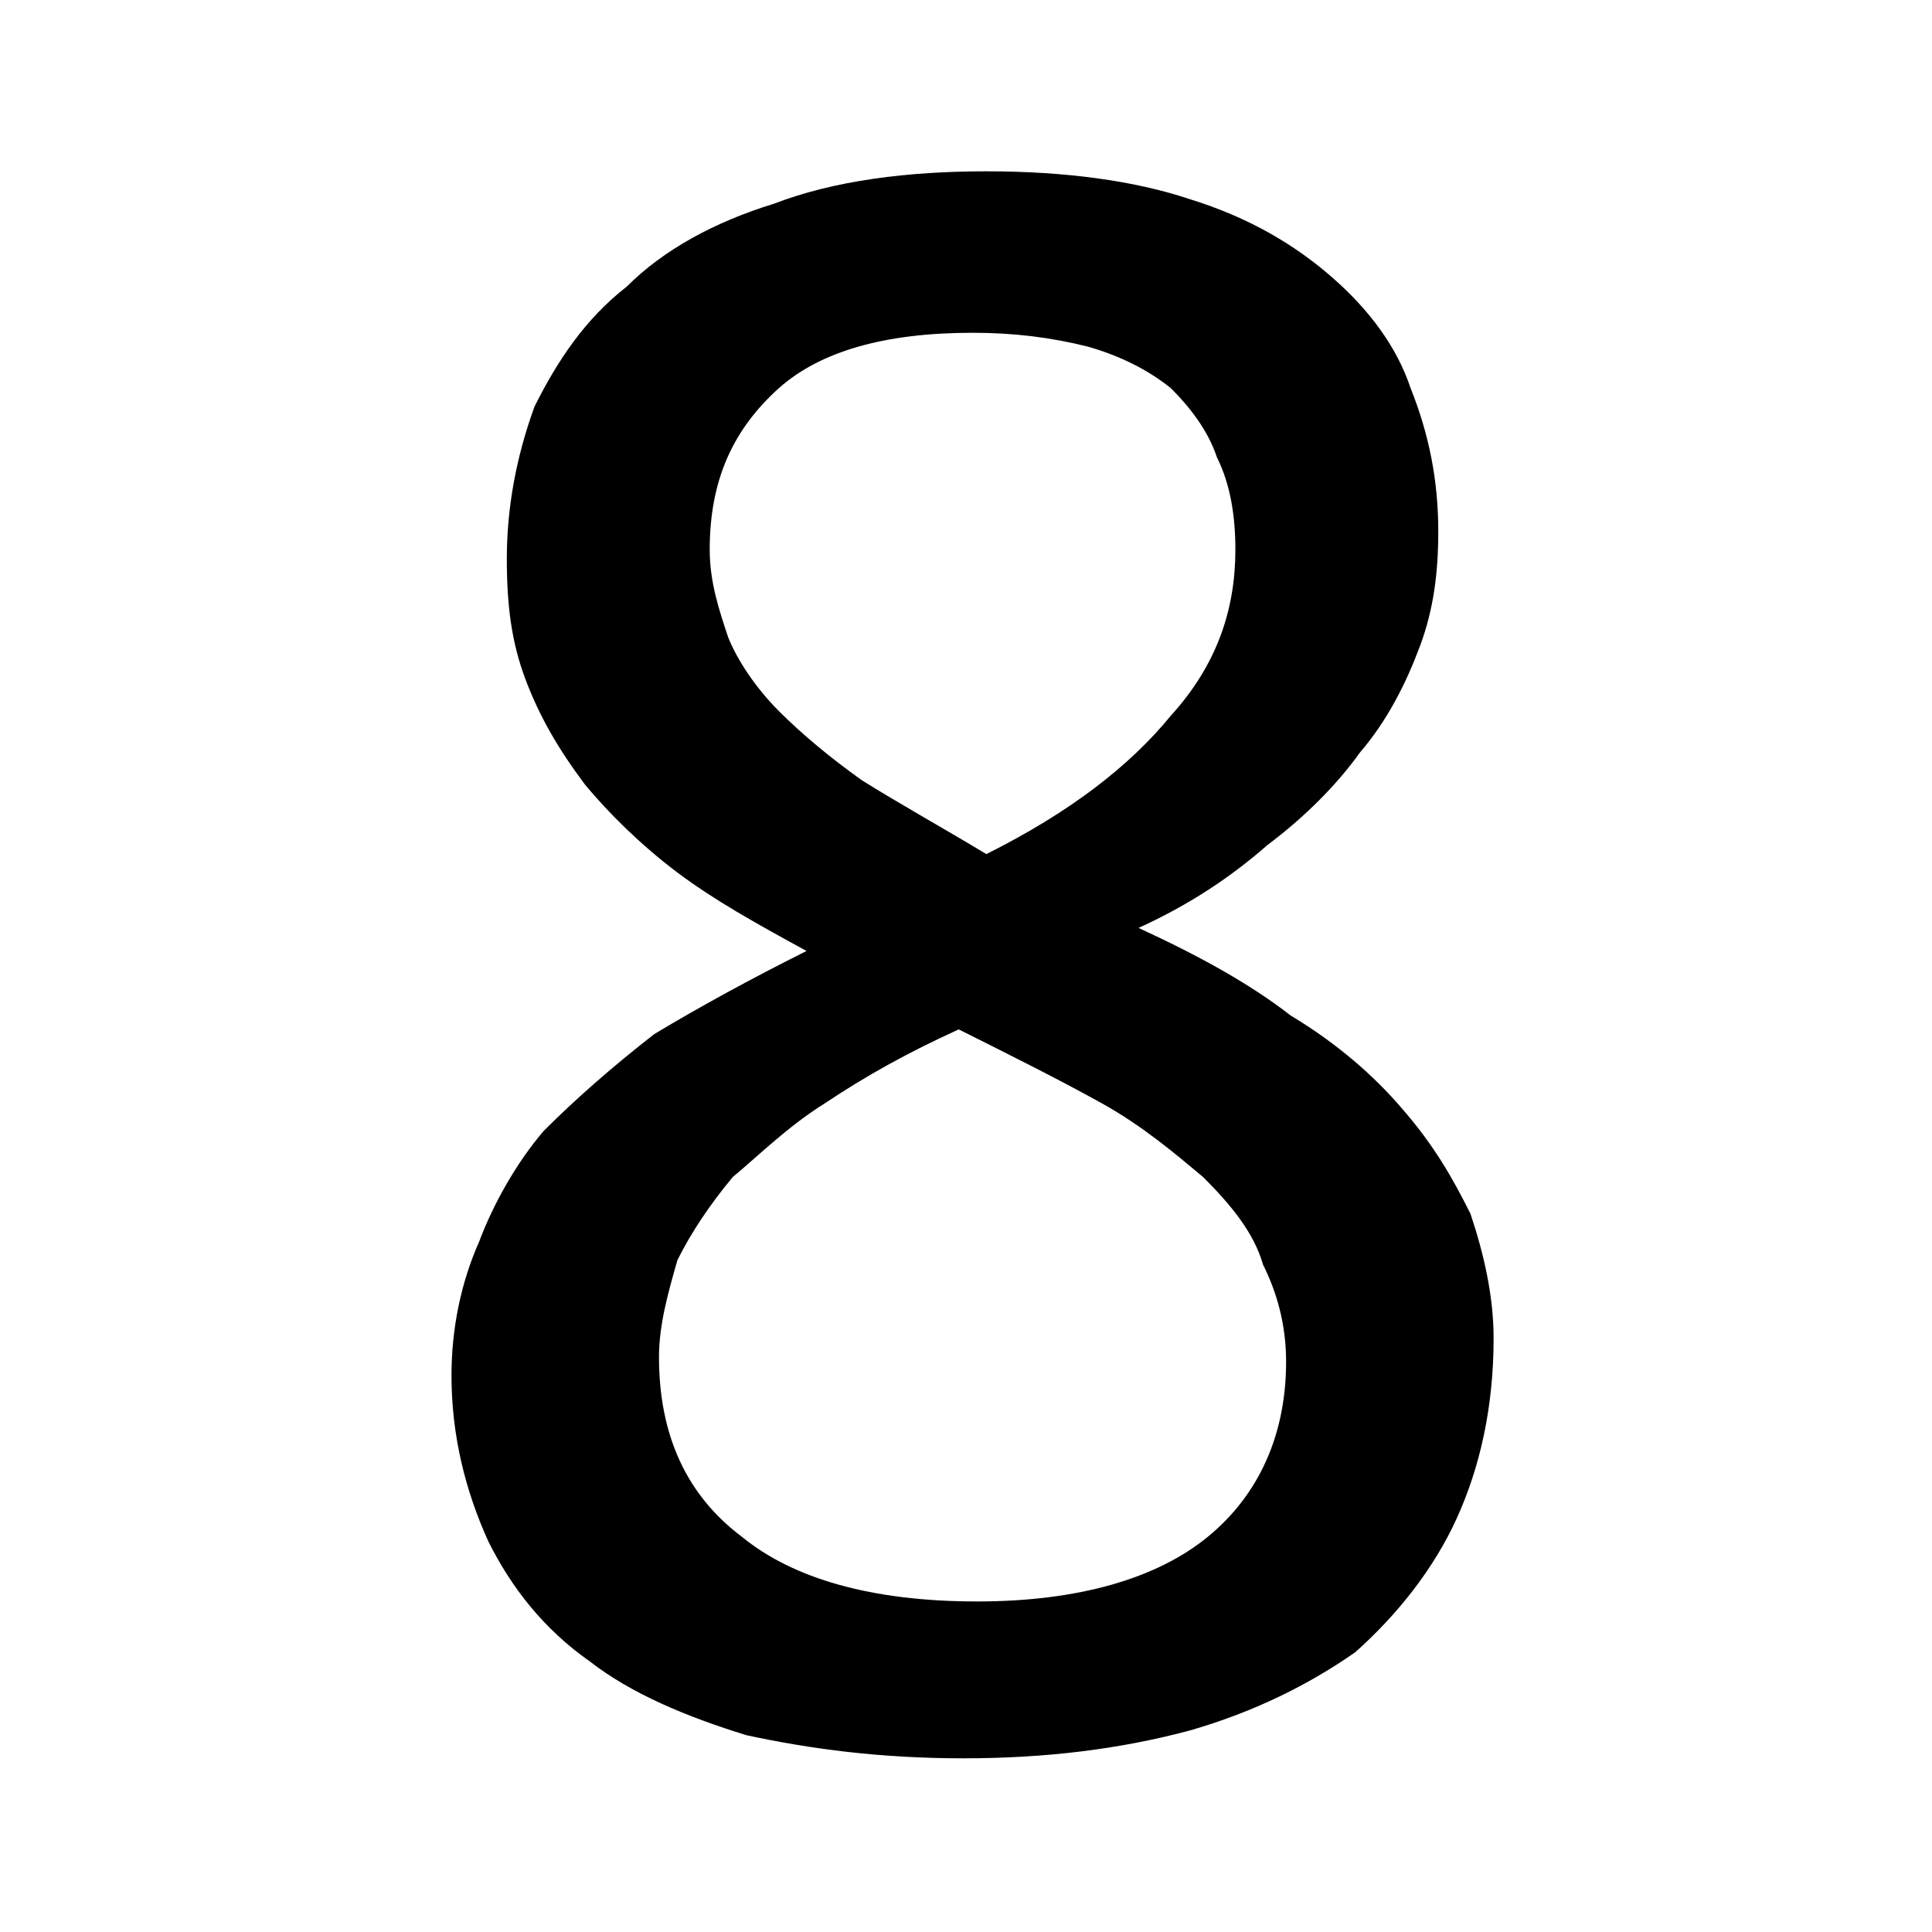
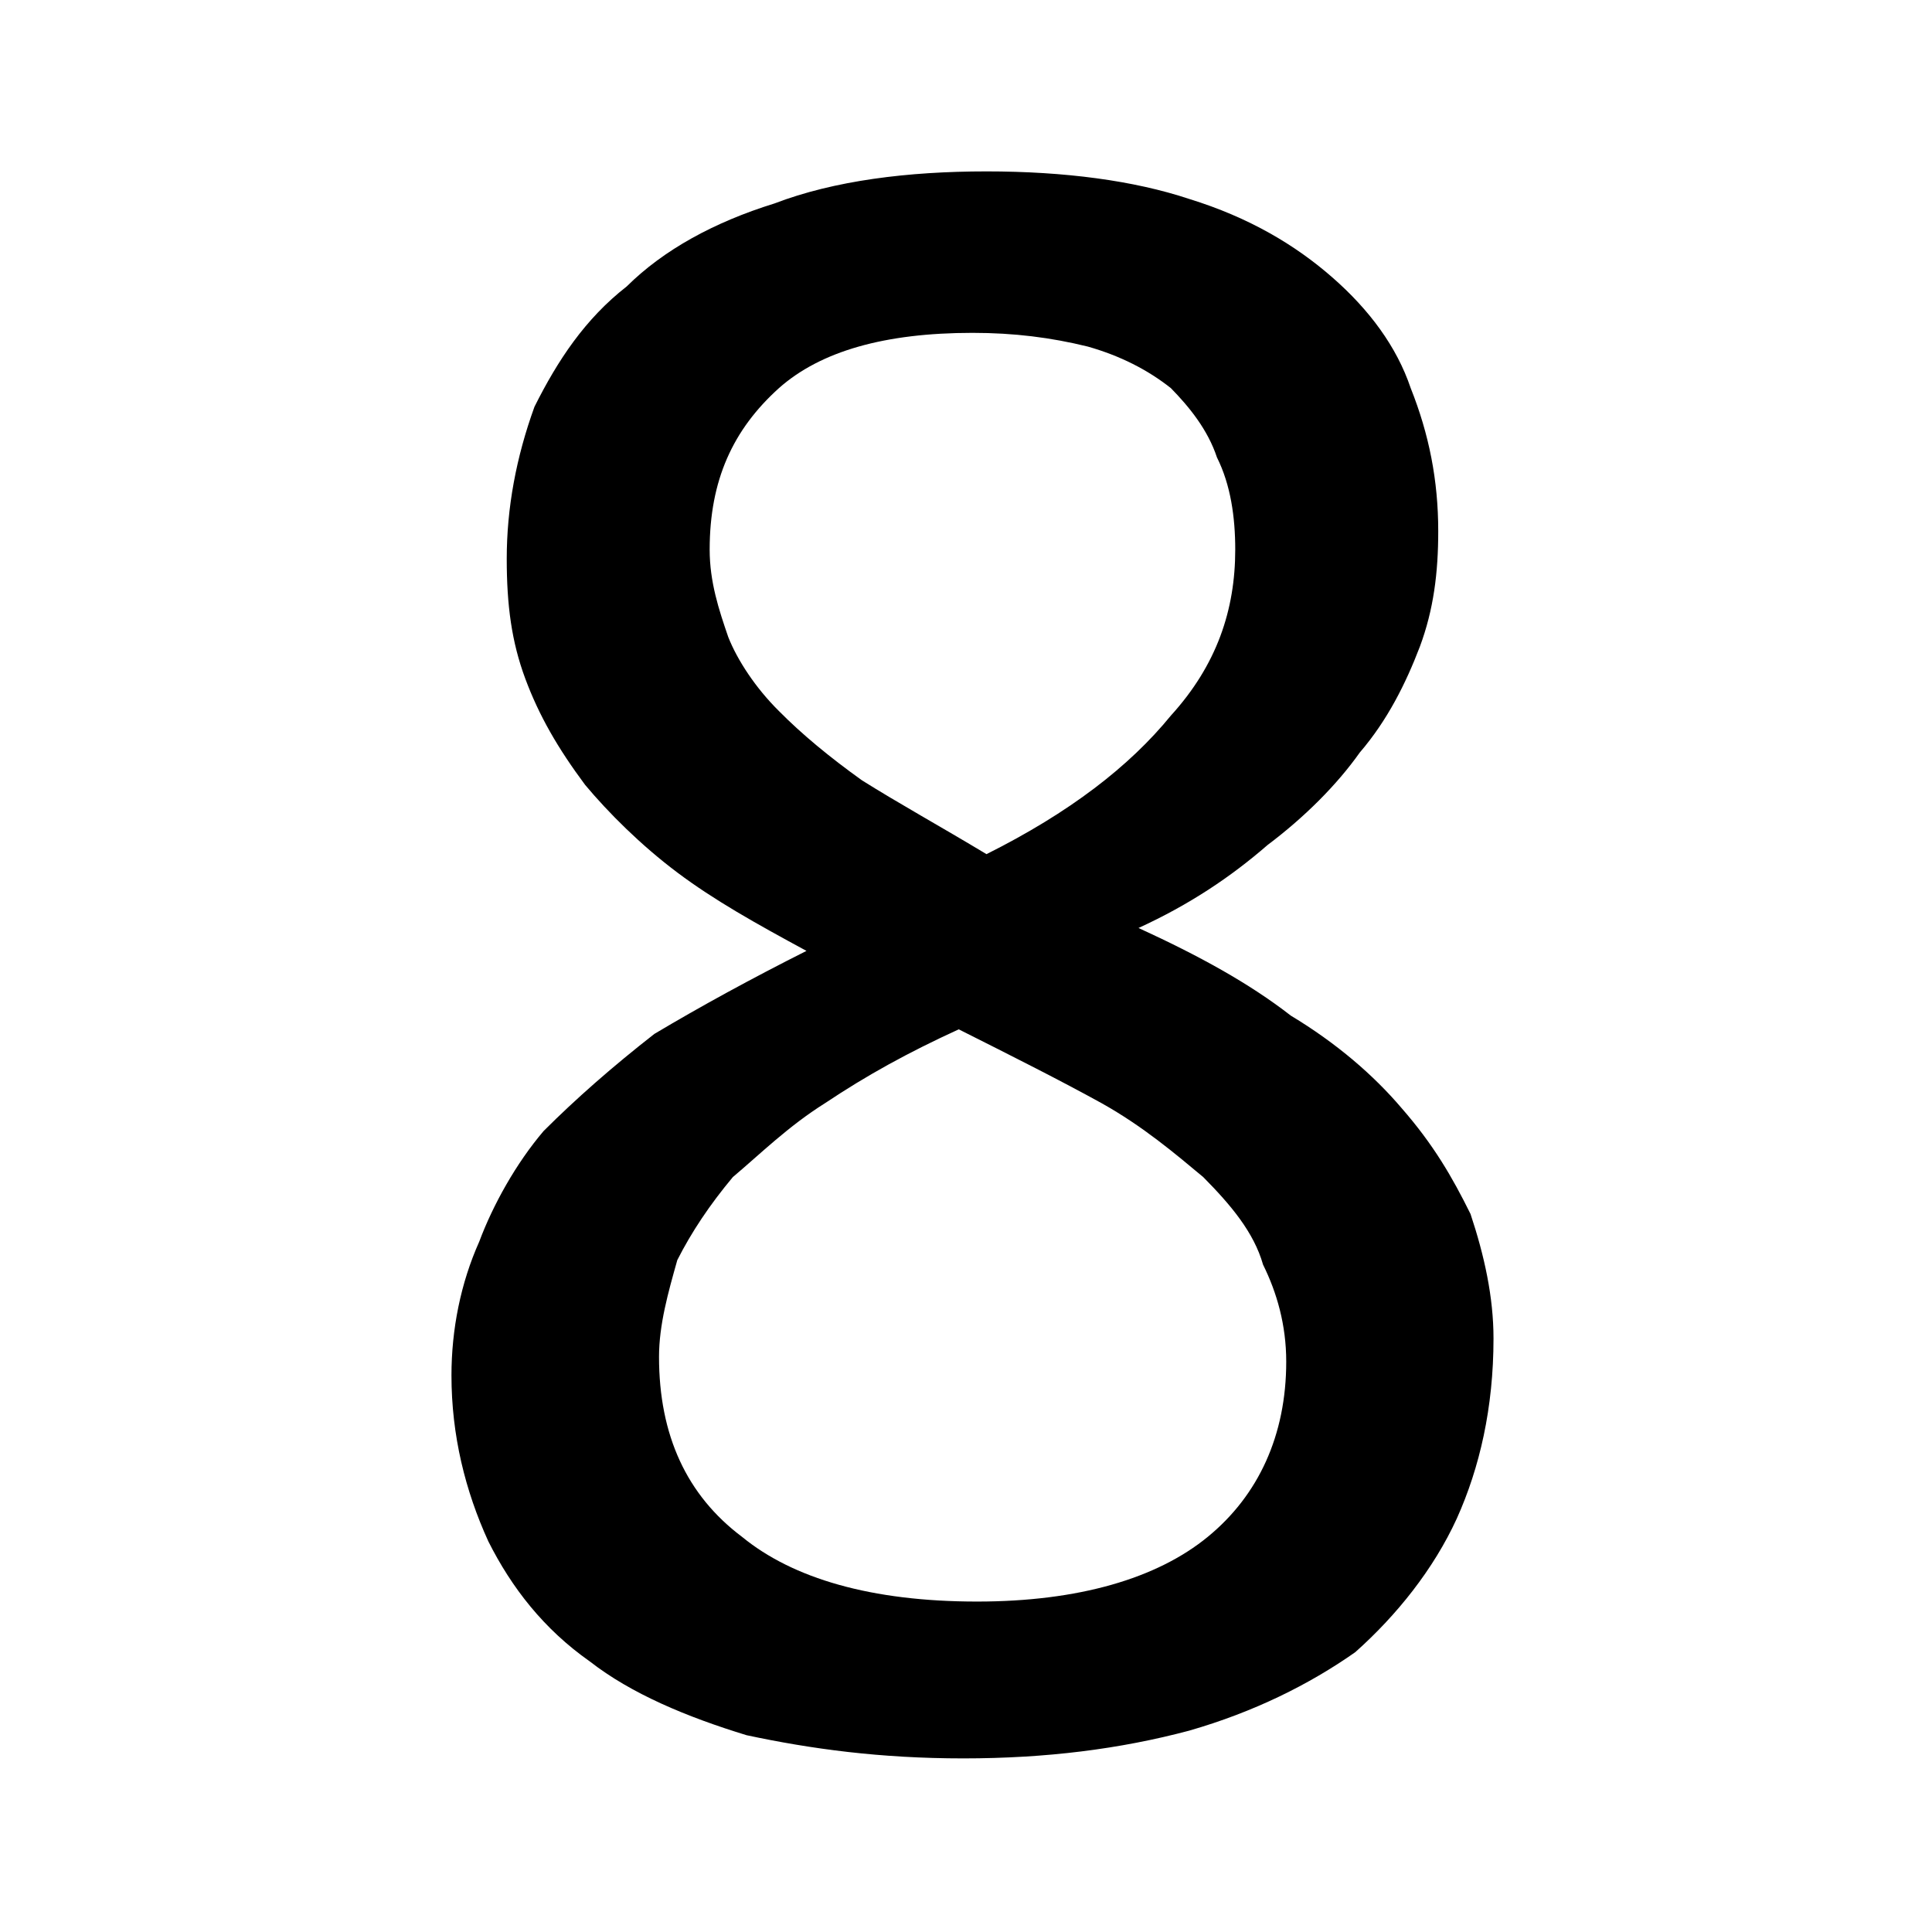
- <svg xmlns="http://www.w3.org/2000/svg" width="100%" height="100%" viewBox="0 0 28 28" version="1.1" xml:space="preserve" style="fill-rule:evenodd;clip-rule:evenodd;stroke-linejoin:round;stroke-miterlimit:2;">
-   <g transform="matrix(0.0668276,0,0,0.0668605,-13.5049,-13.6306)">
-     <g id="CorelEMF">
-       <g id="CorelEMF1">
-         <path d="M526,494C526,509 523,522 518,533C513,544 505,554 496,562C486,569 474,575 460,579C445,583 429,585 411,585C393,585 378,583 364,580C351,576 339,571 330,564C320,557 313,548 308,538C303,527 300,515 300,502C300,492 302,482 306,473C309,465 314,456 320,449C327,442 335,435 344,428C354,422 365,416 377,410C366,404 357,399 349,393C341,387 334,380 329,374C323,366 319,359 316,351C313,343 312,335 312,325C312,314 314,303 318,292C323,282 329,273 338,266C346,258 357,252 370,248C383,243 399,241 416,241C433,241 448,243 460,247C473,251 483,257 491,264C499,271 505,279 508,288C512,298 514,308 514,319C514,328 513,336 510,344C507,352 503,360 497,367C492,374 485,381 477,387C469,394 460,400 449,405C462,411 473,417 482,424C492,430 500,437 506,444C513,452 517,459 521,467C524,476 526,485 526,494ZM470,323C470,316 469,309 466,303C464,297 460,292 456,288C451,284 445,281 438,279C430,277 422,276 413,276C394,276 380,280 371,288C361,297 356,308 356,323C356,330 358,336 360,342C362,347 366,353 371,358C376,363 382,368 389,373C397,378 406,383 416,389C434,380 447,370 456,359C466,348 470,336 470,323ZM481,499C481,491 479,484 476,478C474,471 469,465 463,459C457,454 450,448 441,443C432,438 422,433 410,427C399,432 390,437 381,443C373,448 367,454 361,459C356,465 352,471 349,477C347,484 345,491 345,498C345,515 351,528 363,537C374,546 391,551 414,551C436,551 453,546 464,537C475,528 481,515 481,499Z" style="fill-rule:nonzero;" />
-       </g>
-     </g>
+ <svg xmlns="http://www.w3.org/2000/svg" width="28pt" height="28pt" viewBox="0 0 28 28" version="1.1">
+   <g id="surface1">
+     <path style=" stroke:none;fill-rule:nonzero;fill:rgb(0%,0%,0%);fill-opacity:1;" d="M 21.645 19.398 C 21.645 20.402 21.445 21.27 21.113 22.008 C 20.777 22.742 20.242 23.41 19.641 23.945 C 18.973 24.414 18.172 24.812 17.234 25.082 C 16.234 25.348 15.164 25.484 13.961 25.484 C 12.758 25.484 11.758 25.348 10.82 25.148 C 9.953 24.883 9.148 24.547 8.547 24.078 C 7.879 23.609 7.414 23.008 7.078 22.34 C 6.742 21.605 6.543 20.801 6.543 19.934 C 6.543 19.266 6.676 18.598 6.945 17.996 C 7.145 17.461 7.48 16.859 7.879 16.391 C 8.348 15.922 8.883 15.453 9.484 14.984 C 10.152 14.586 10.887 14.184 11.688 13.781 C 10.953 13.383 10.352 13.047 9.816 12.645 C 9.285 12.246 8.816 11.777 8.48 11.375 C 8.082 10.84 7.812 10.371 7.613 9.836 C 7.414 9.301 7.344 8.77 7.344 8.098 C 7.344 7.363 7.48 6.629 7.746 5.895 C 8.082 5.223 8.48 4.621 9.082 4.152 C 9.617 3.621 10.352 3.219 11.223 2.949 C 12.09 2.617 13.16 2.484 14.297 2.484 C 15.43 2.484 16.434 2.617 17.234 2.883 C 18.105 3.152 18.773 3.551 19.309 4.02 C 19.844 4.488 20.242 5.023 20.445 5.625 C 20.711 6.293 20.844 6.961 20.844 7.699 C 20.844 8.301 20.777 8.836 20.578 9.371 C 20.375 9.902 20.109 10.438 19.707 10.906 C 19.375 11.375 18.906 11.844 18.371 12.246 C 17.836 12.711 17.234 13.113 16.5 13.449 C 17.371 13.848 18.105 14.25 18.707 14.719 C 19.375 15.121 19.91 15.586 20.309 16.055 C 20.777 16.59 21.047 17.059 21.312 17.594 C 21.512 18.195 21.645 18.797 21.645 19.398 Z M 17.902 7.965 C 17.902 7.496 17.836 7.027 17.637 6.629 C 17.504 6.227 17.234 5.895 16.969 5.625 C 16.633 5.359 16.234 5.156 15.766 5.023 C 15.23 4.891 14.695 4.824 14.094 4.824 C 12.824 4.824 11.891 5.09 11.289 5.625 C 10.621 6.227 10.285 6.961 10.285 7.965 C 10.285 8.434 10.418 8.836 10.555 9.234 C 10.688 9.57 10.953 9.973 11.289 10.305 C 11.621 10.641 12.023 10.973 12.492 11.309 C 13.027 11.645 13.629 11.977 14.297 12.379 C 15.5 11.777 16.367 11.109 16.969 10.371 C 17.637 9.637 17.902 8.836 17.902 7.965 Z M 18.641 19.734 C 18.641 19.199 18.504 18.73 18.305 18.328 C 18.172 17.859 17.836 17.461 17.438 17.059 C 17.035 16.723 16.566 16.324 15.965 15.988 C 15.363 15.656 14.695 15.32 13.895 14.918 C 13.16 15.254 12.559 15.586 11.957 15.988 C 11.422 16.324 11.02 16.723 10.621 17.059 C 10.285 17.461 10.02 17.859 9.816 18.262 C 9.684 18.73 9.551 19.199 9.551 19.664 C 9.551 20.801 9.953 21.672 10.754 22.273 C 11.488 22.875 12.625 23.211 14.16 23.211 C 15.633 23.211 16.77 22.875 17.504 22.273 C 18.238 21.672 18.641 20.801 18.641 19.734 Z M 18.641 19.734 " />
  </g>
</svg>
